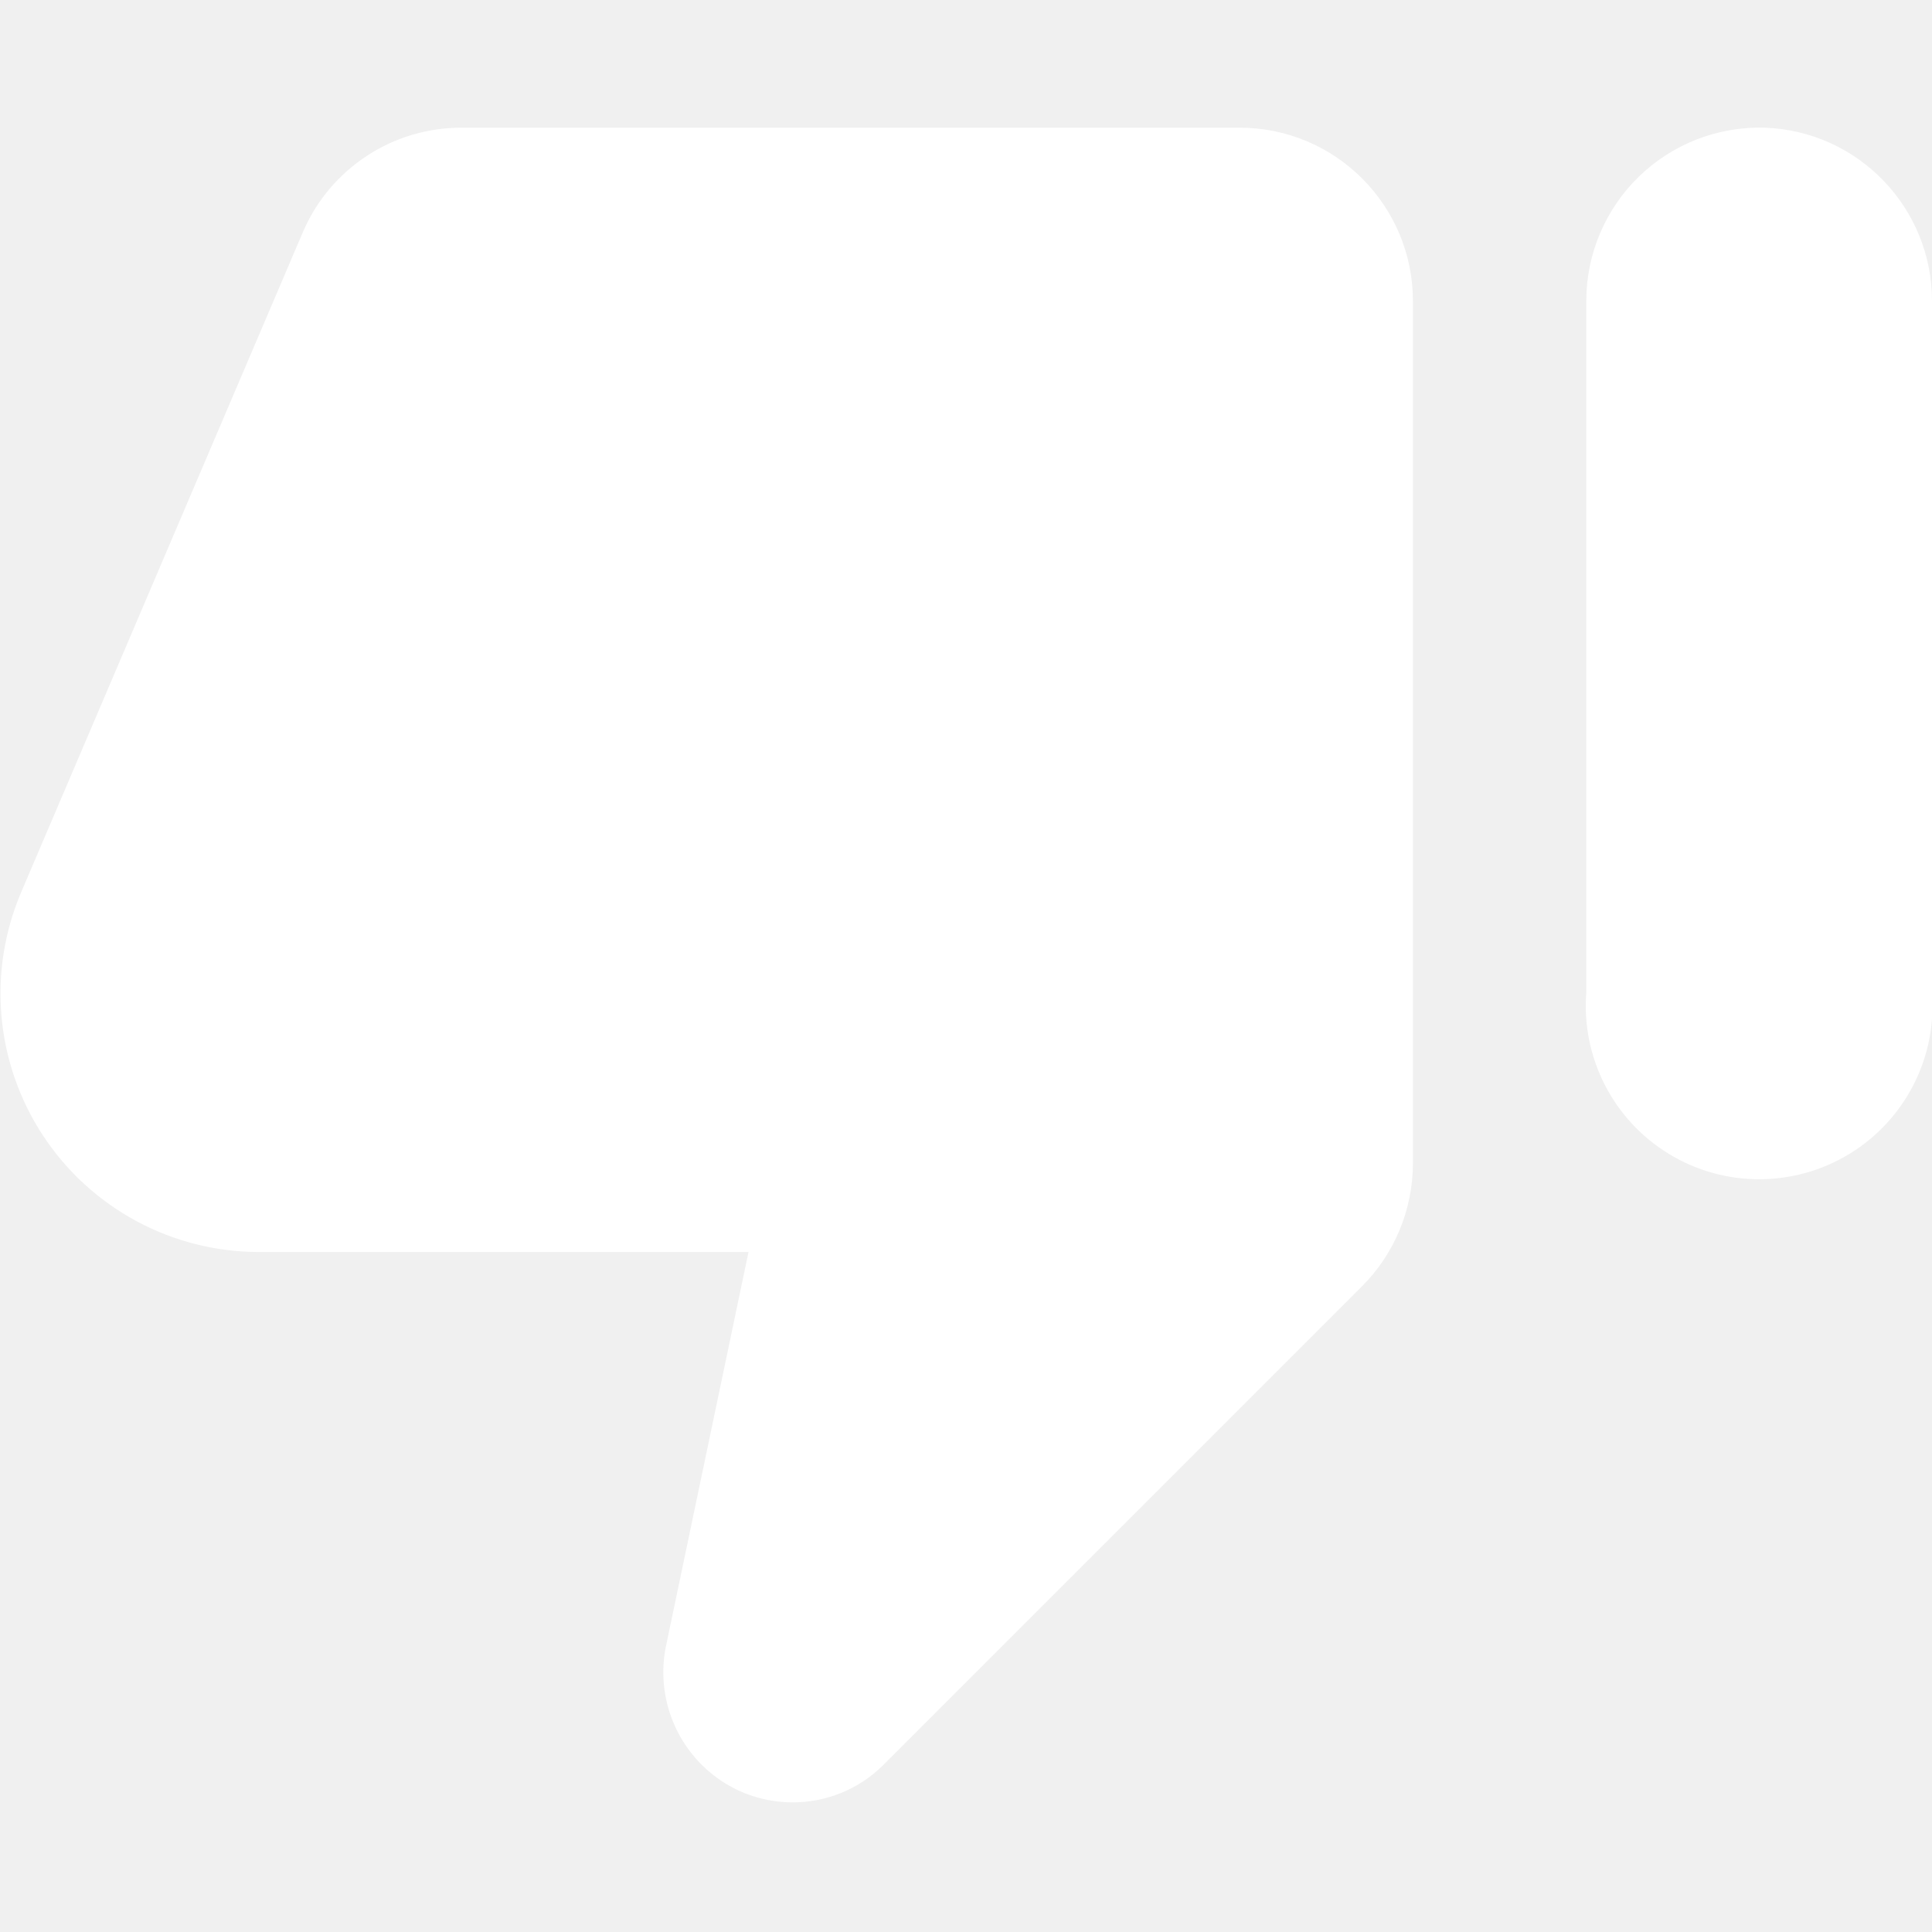
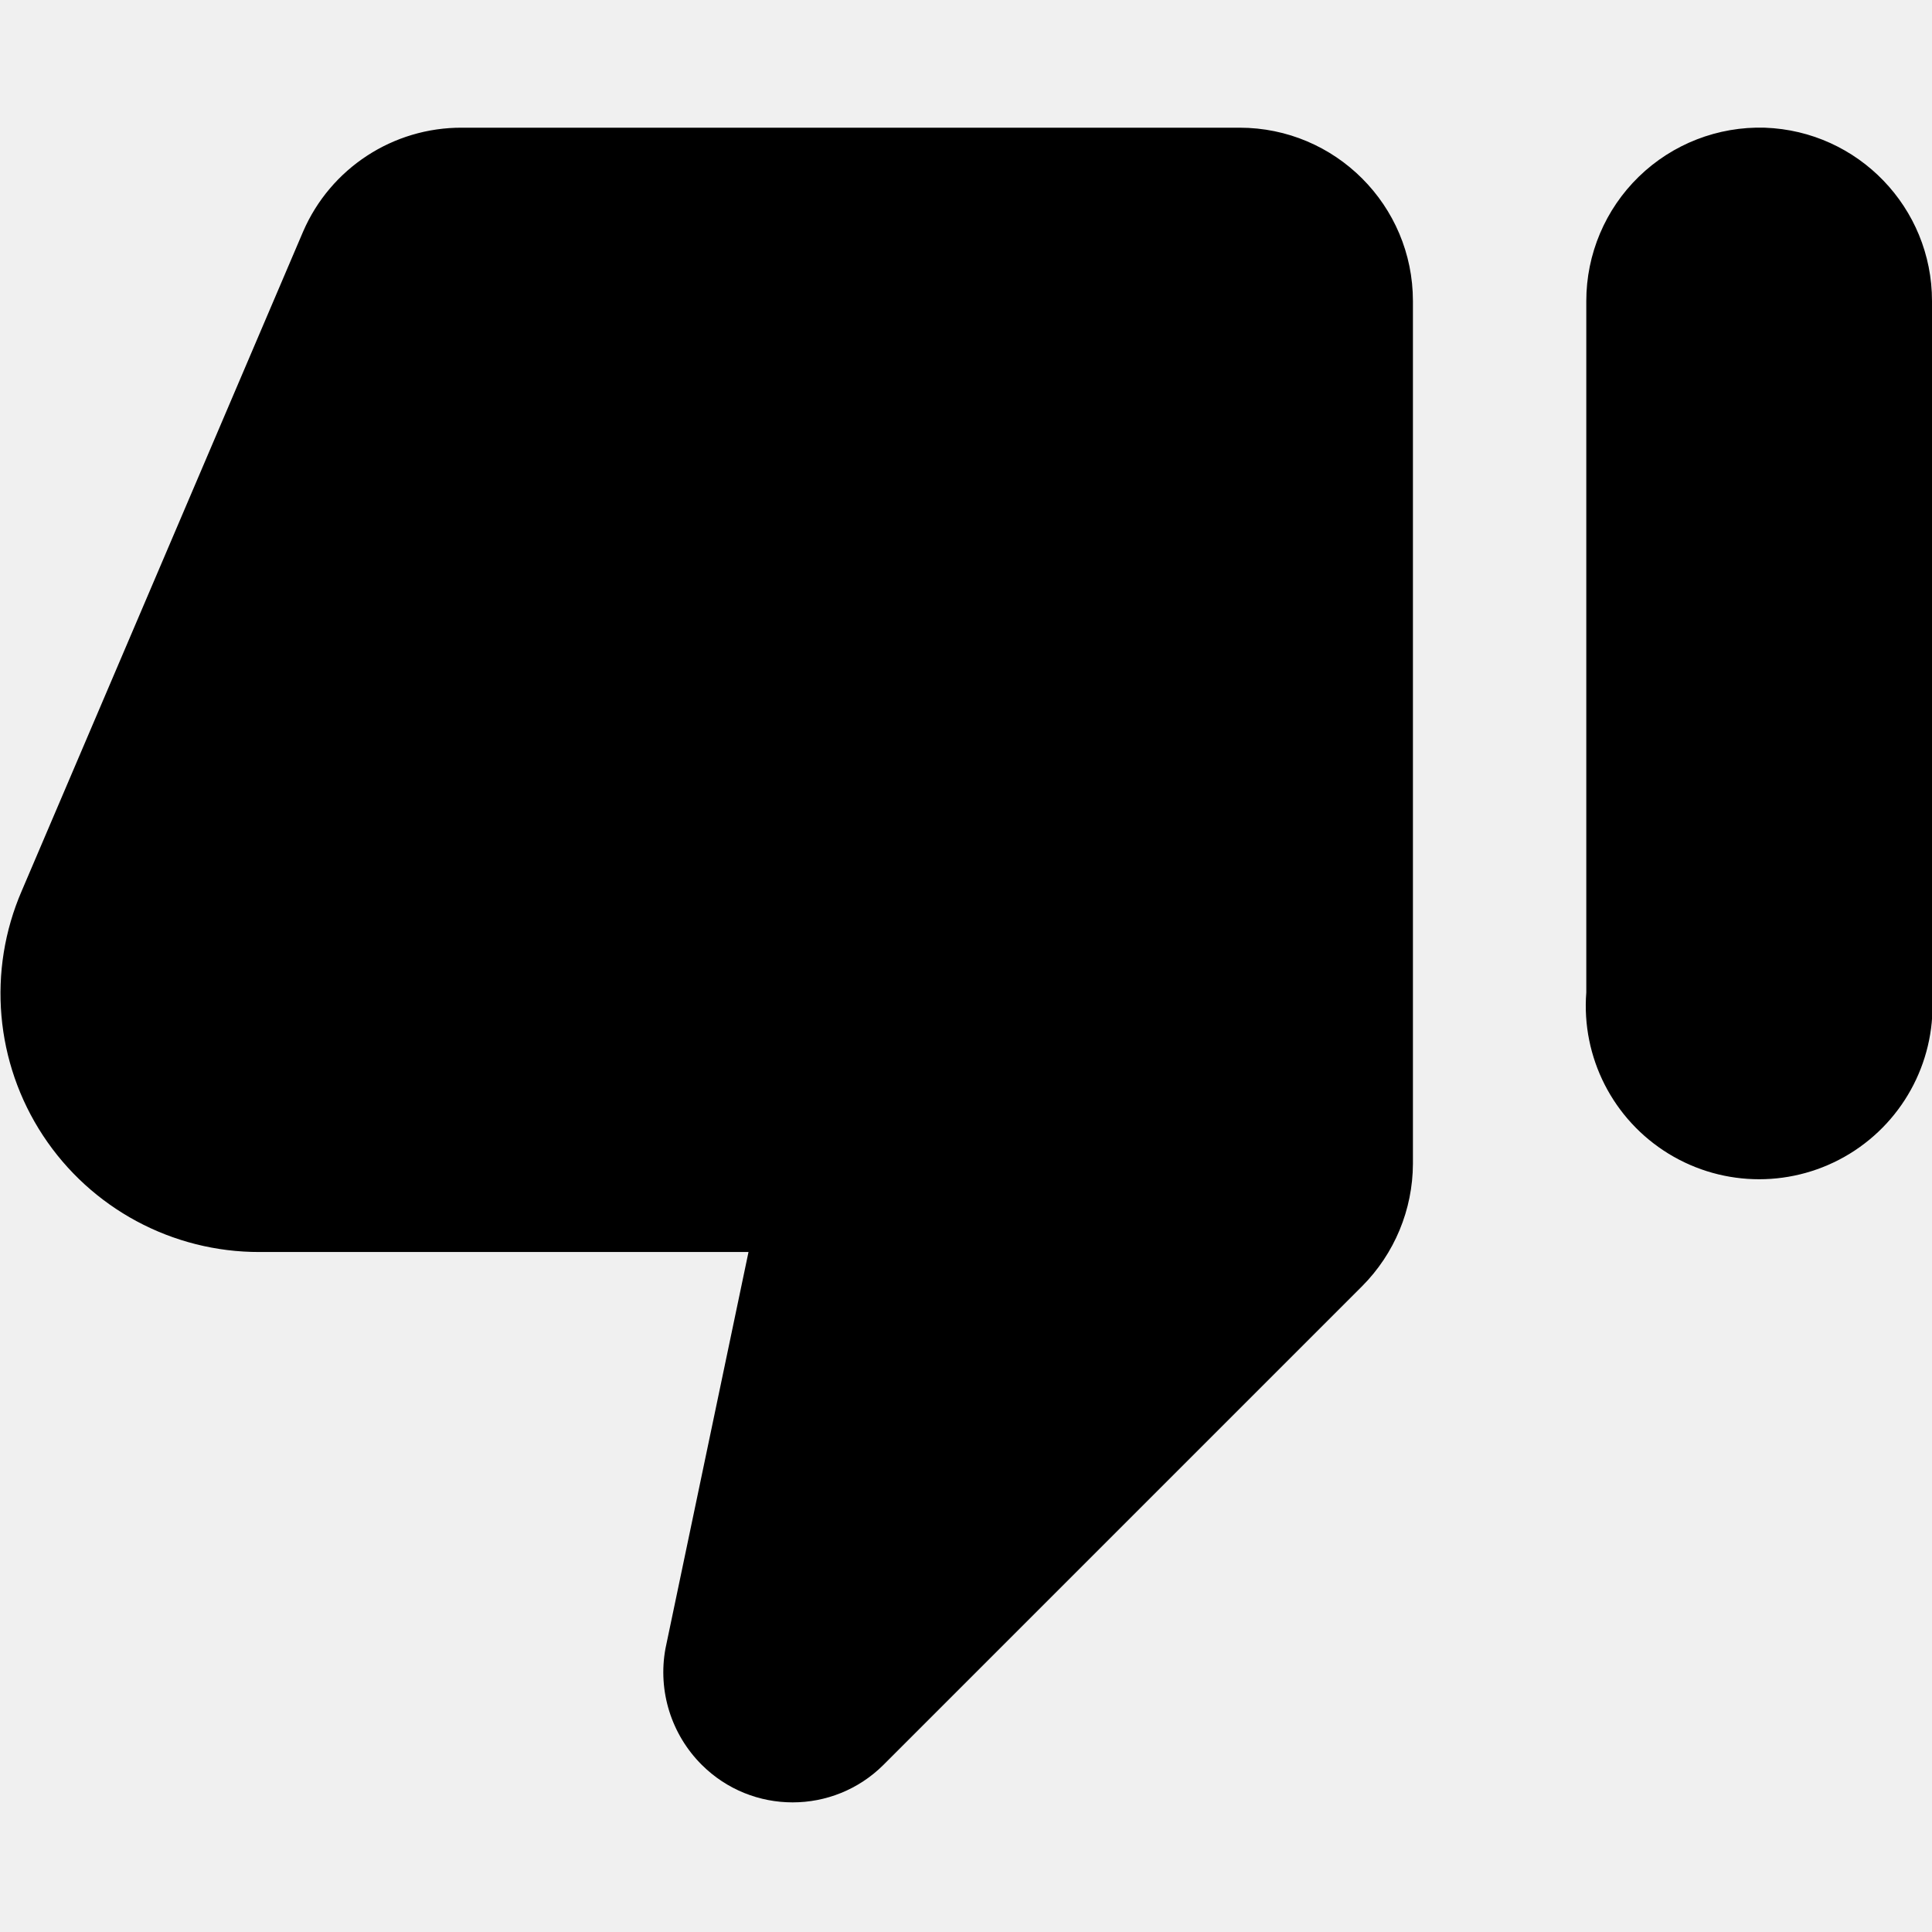
<svg xmlns="http://www.w3.org/2000/svg" viewBox="0 0 18.61 18.61">
-   <path d="M-.55-1.27h20v20h-20Z" fill="none" />
-   <path d="M8.51,17l4.61-4.61a1.68,1.68,0,0,0,.49-1.18V2.9a1.67,1.67,0,0,0-1.67-1.67H4.45a1.66,1.66,0,0,0-1.53,1L.21,8.58A2.49,2.49,0,0,0,2.5,12.06H7.21l-.8,3.82A1.26,1.26,0,0,0,6.76,17a1.24,1.24,0,0,0,1.75,0ZM17,1.23A1.67,1.67,0,0,0,15.28,2.9V9.56a1.67,1.67,0,1,0,3.33,0V2.9A1.67,1.67,0,0,0,17,1.23Z" fill="#fff" />
+   <path d="M8.51,17l4.61-4.61a1.68,1.68,0,0,0,.49-1.18V2.9a1.67,1.67,0,0,0-1.67-1.67H4.45a1.66,1.66,0,0,0-1.53,1L.21,8.58A2.49,2.49,0,0,0,2.5,12.06H7.21l-.8,3.82A1.26,1.26,0,0,0,6.76,17a1.24,1.24,0,0,0,1.75,0ZM17,1.23A1.67,1.67,0,0,0,15.28,2.9V9.56a1.67,1.67,0,1,0,3.33,0V2.9A1.67,1.67,0,0,0,17,1.23Z" />
</svg>
